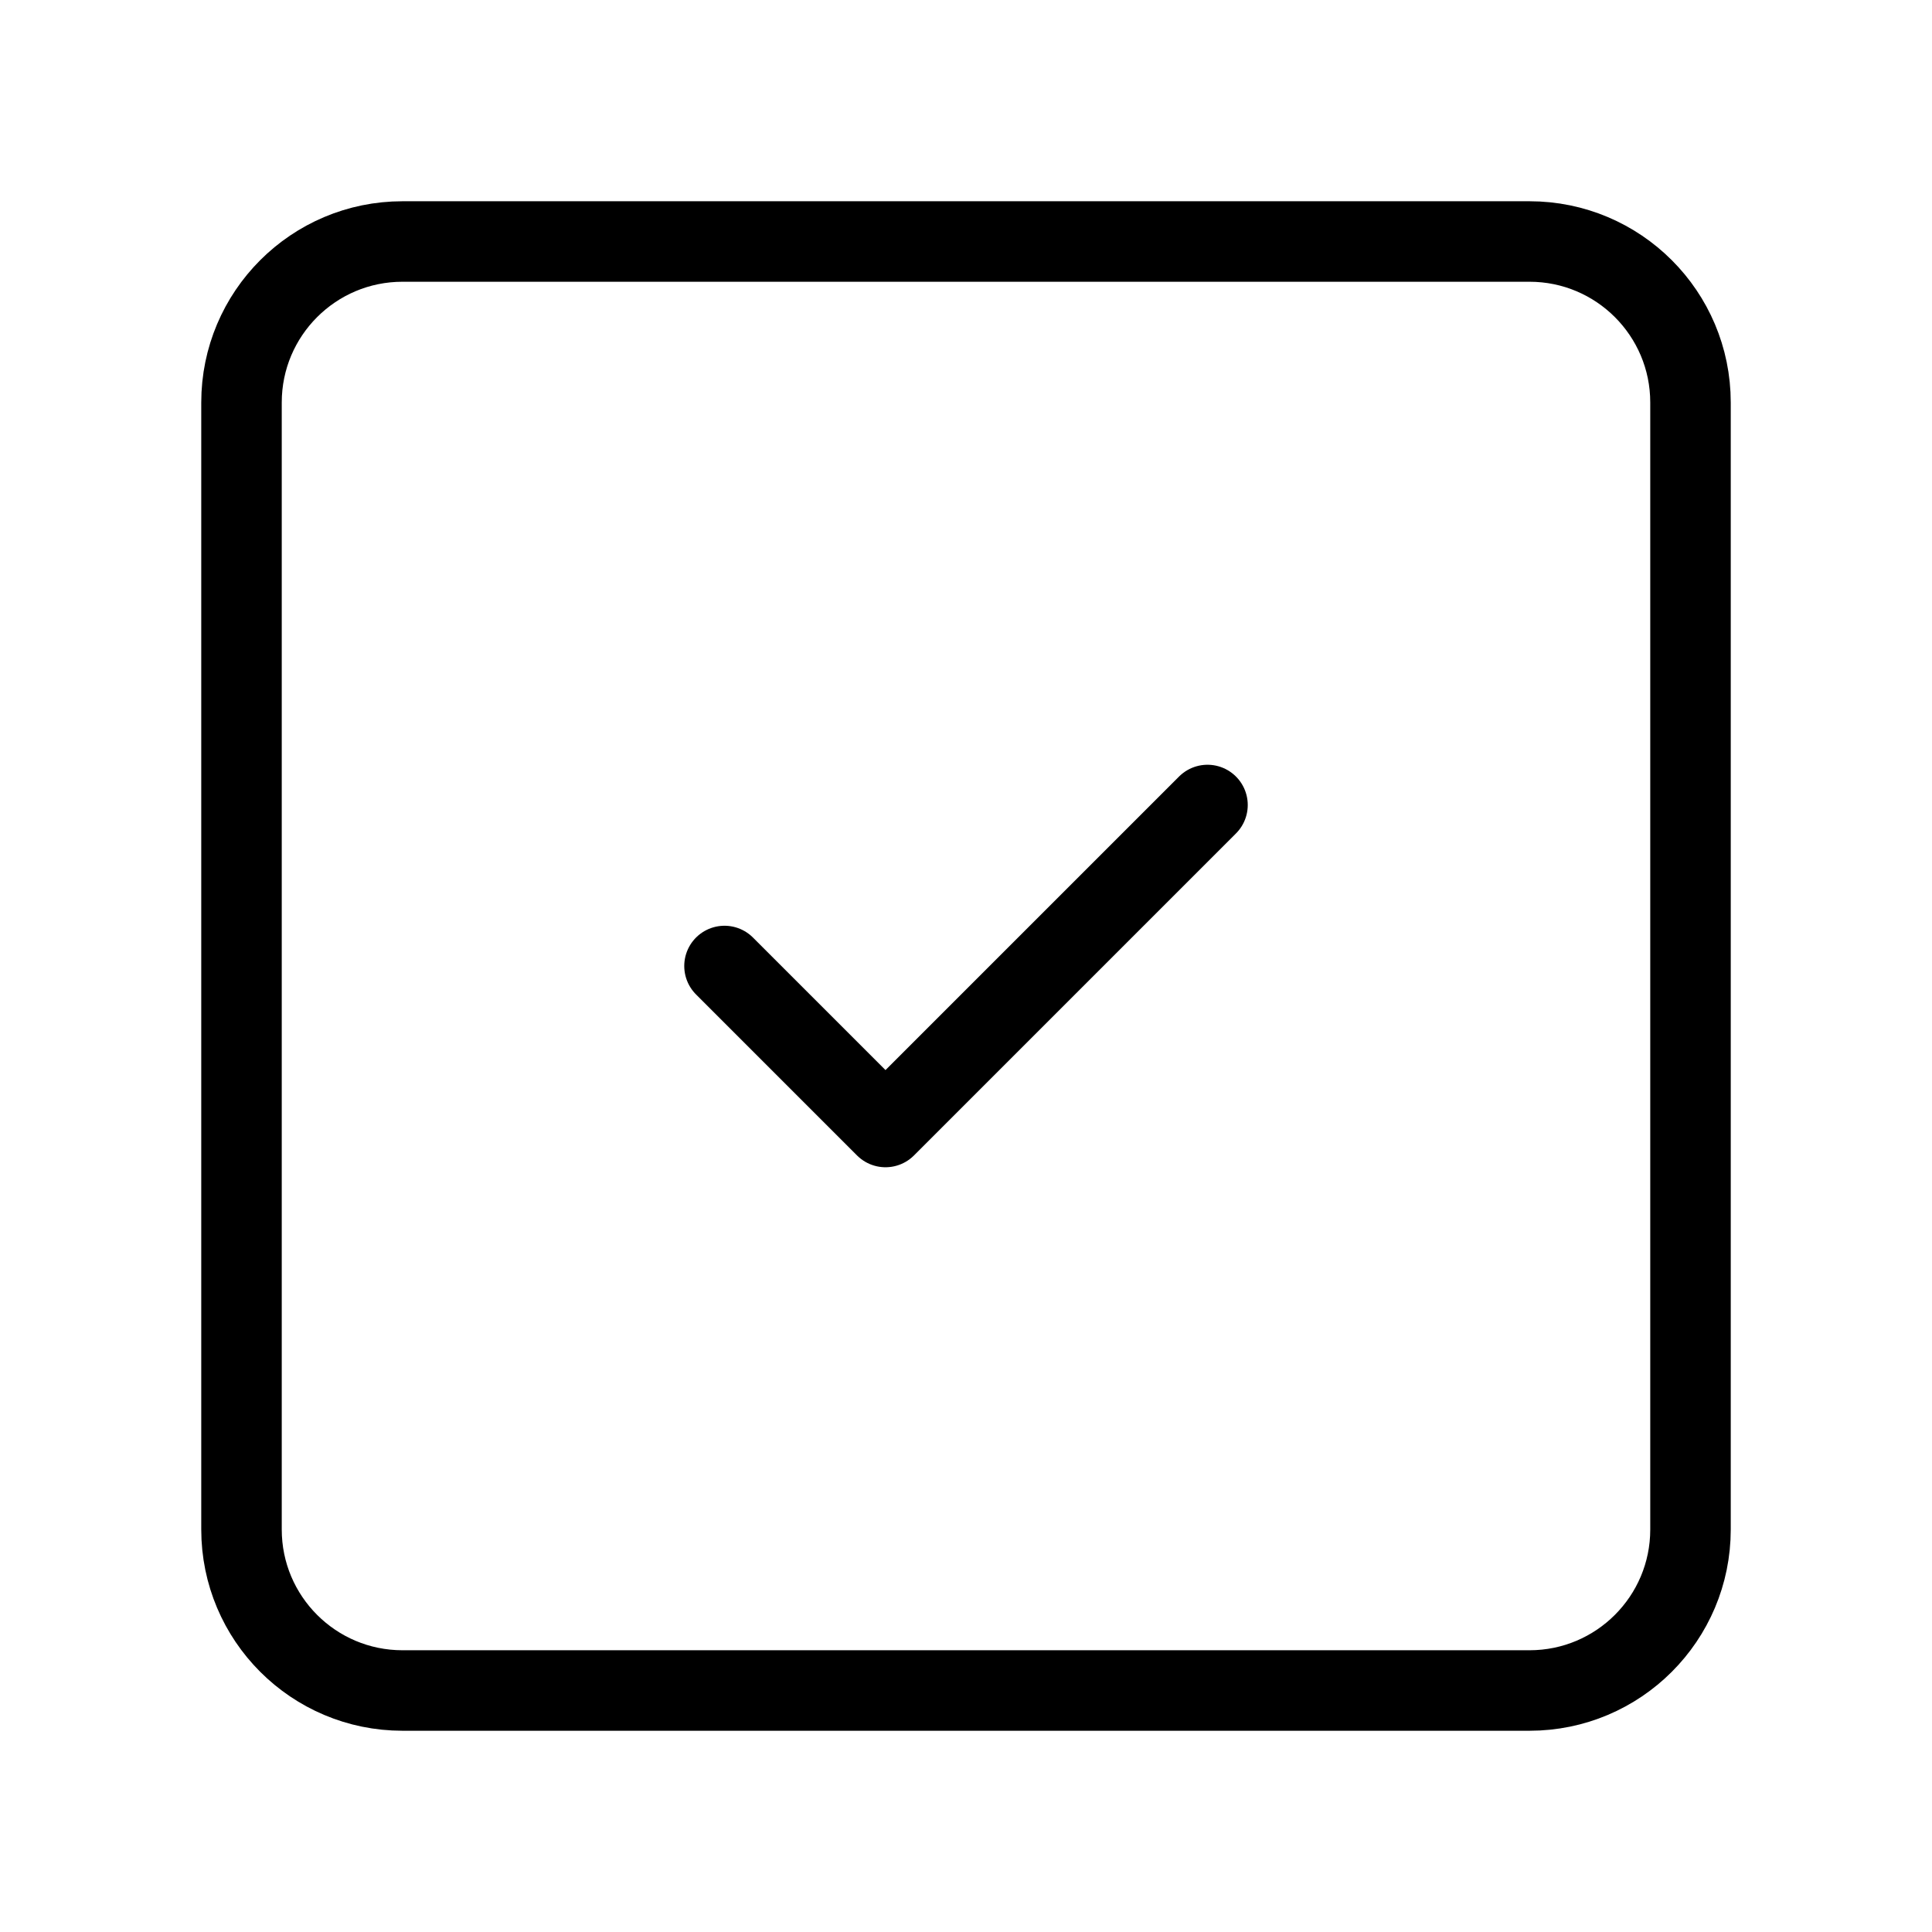
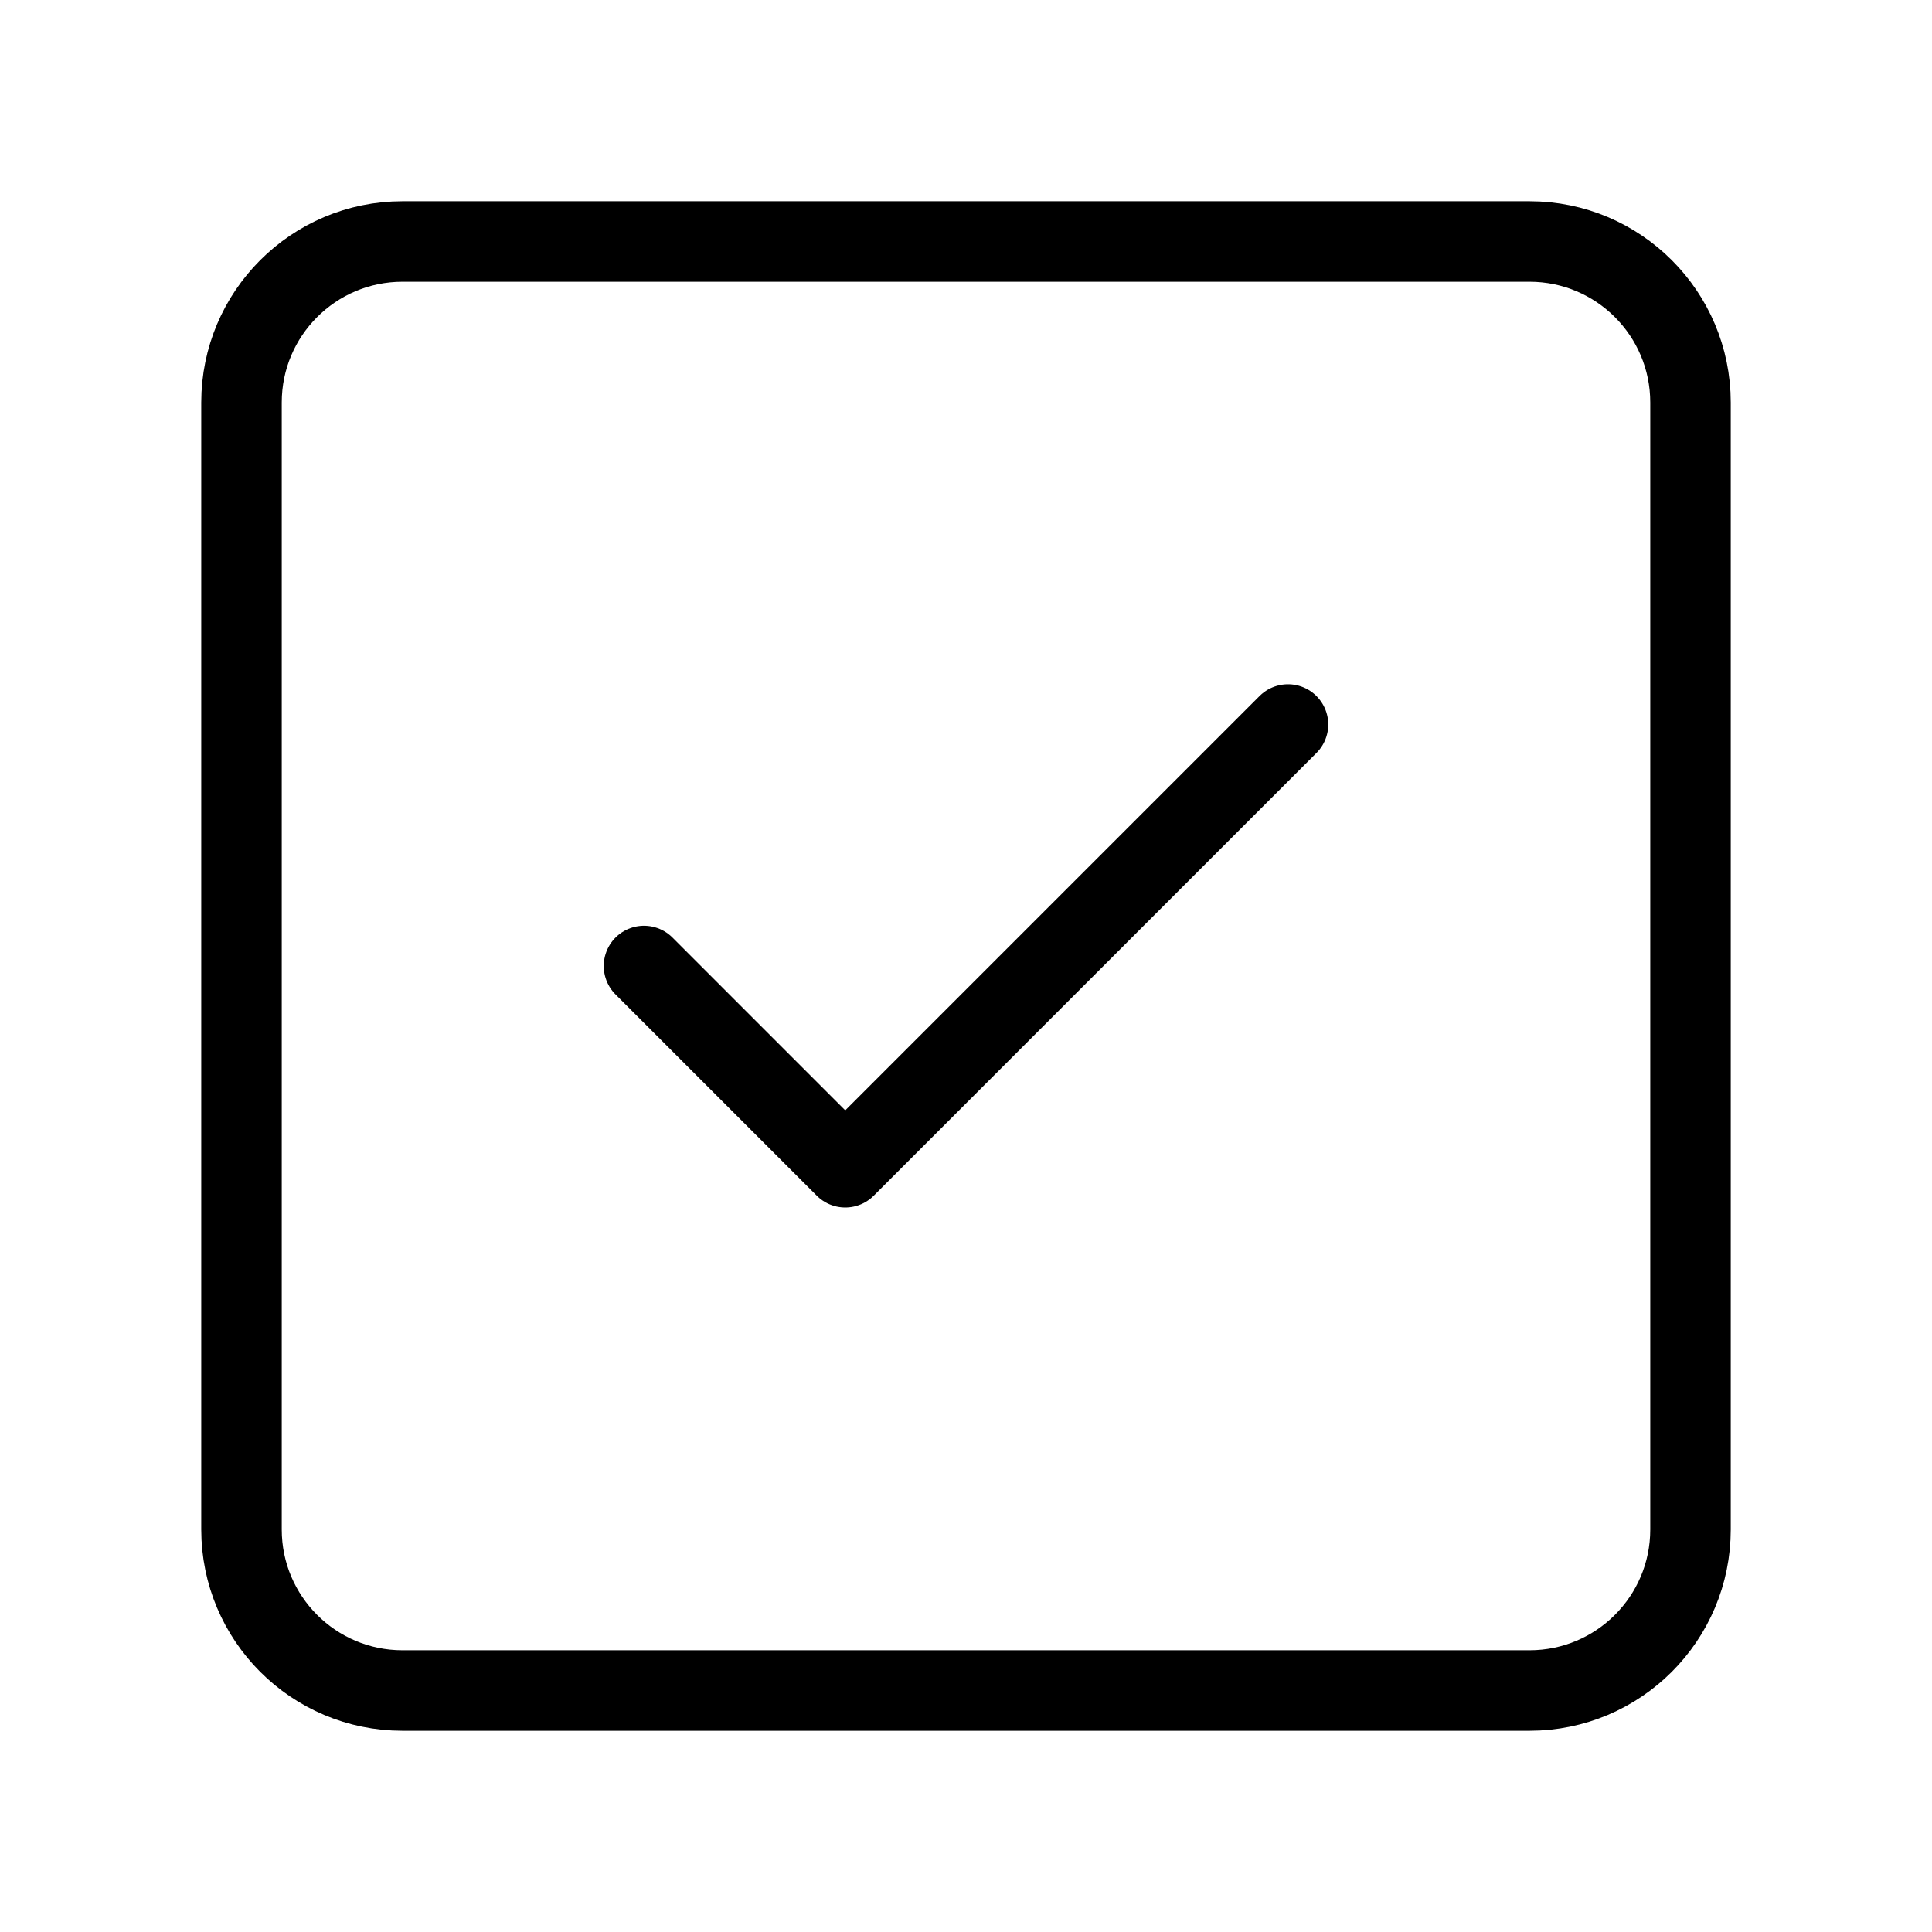
<svg xmlns="http://www.w3.org/2000/svg" width="1em" height="1em" viewBox="0 0 24 24" fill="none" stroke="currentColor" stroke-width="1" stroke-linecap="round" stroke-linejoin="round" aria-hidden="true" focusable="false">
  <rect width="18" height="18" x="3" y="3" rx="2" />
-   <path d="m9 12 2 2 4-4" />
+   <path d="m16 9-5.5 5.5L8 12" />
</svg>
